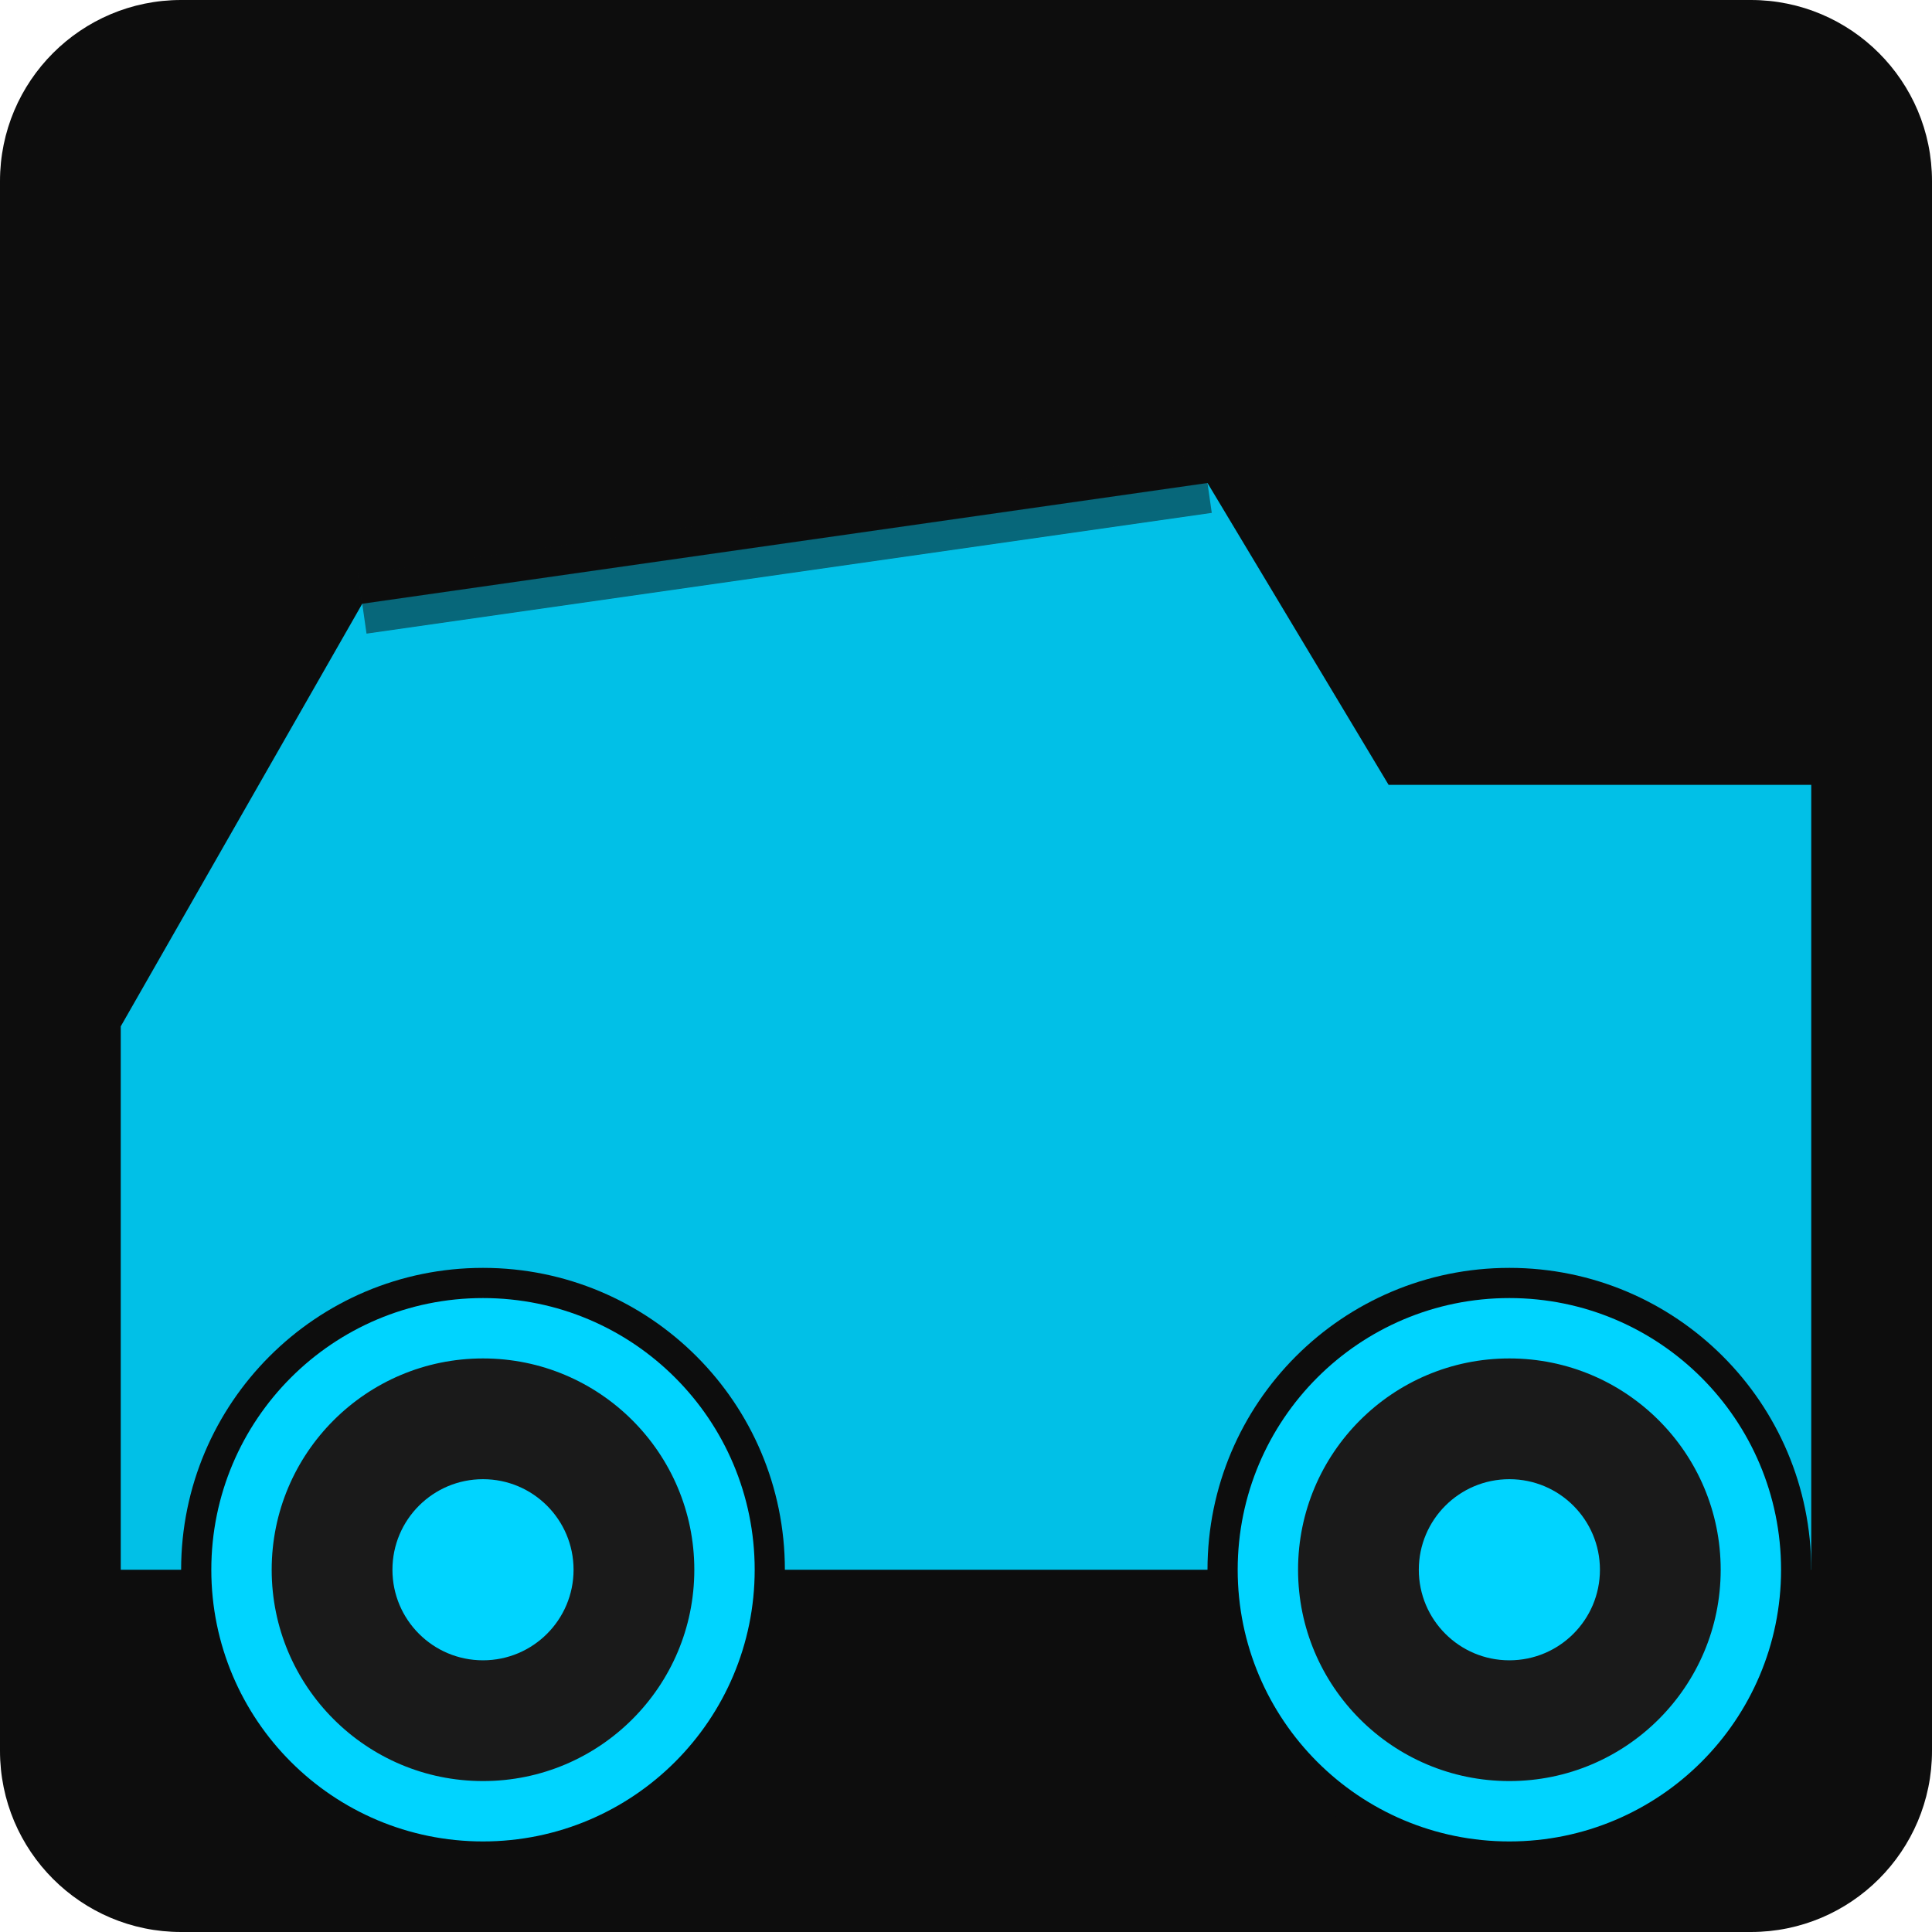
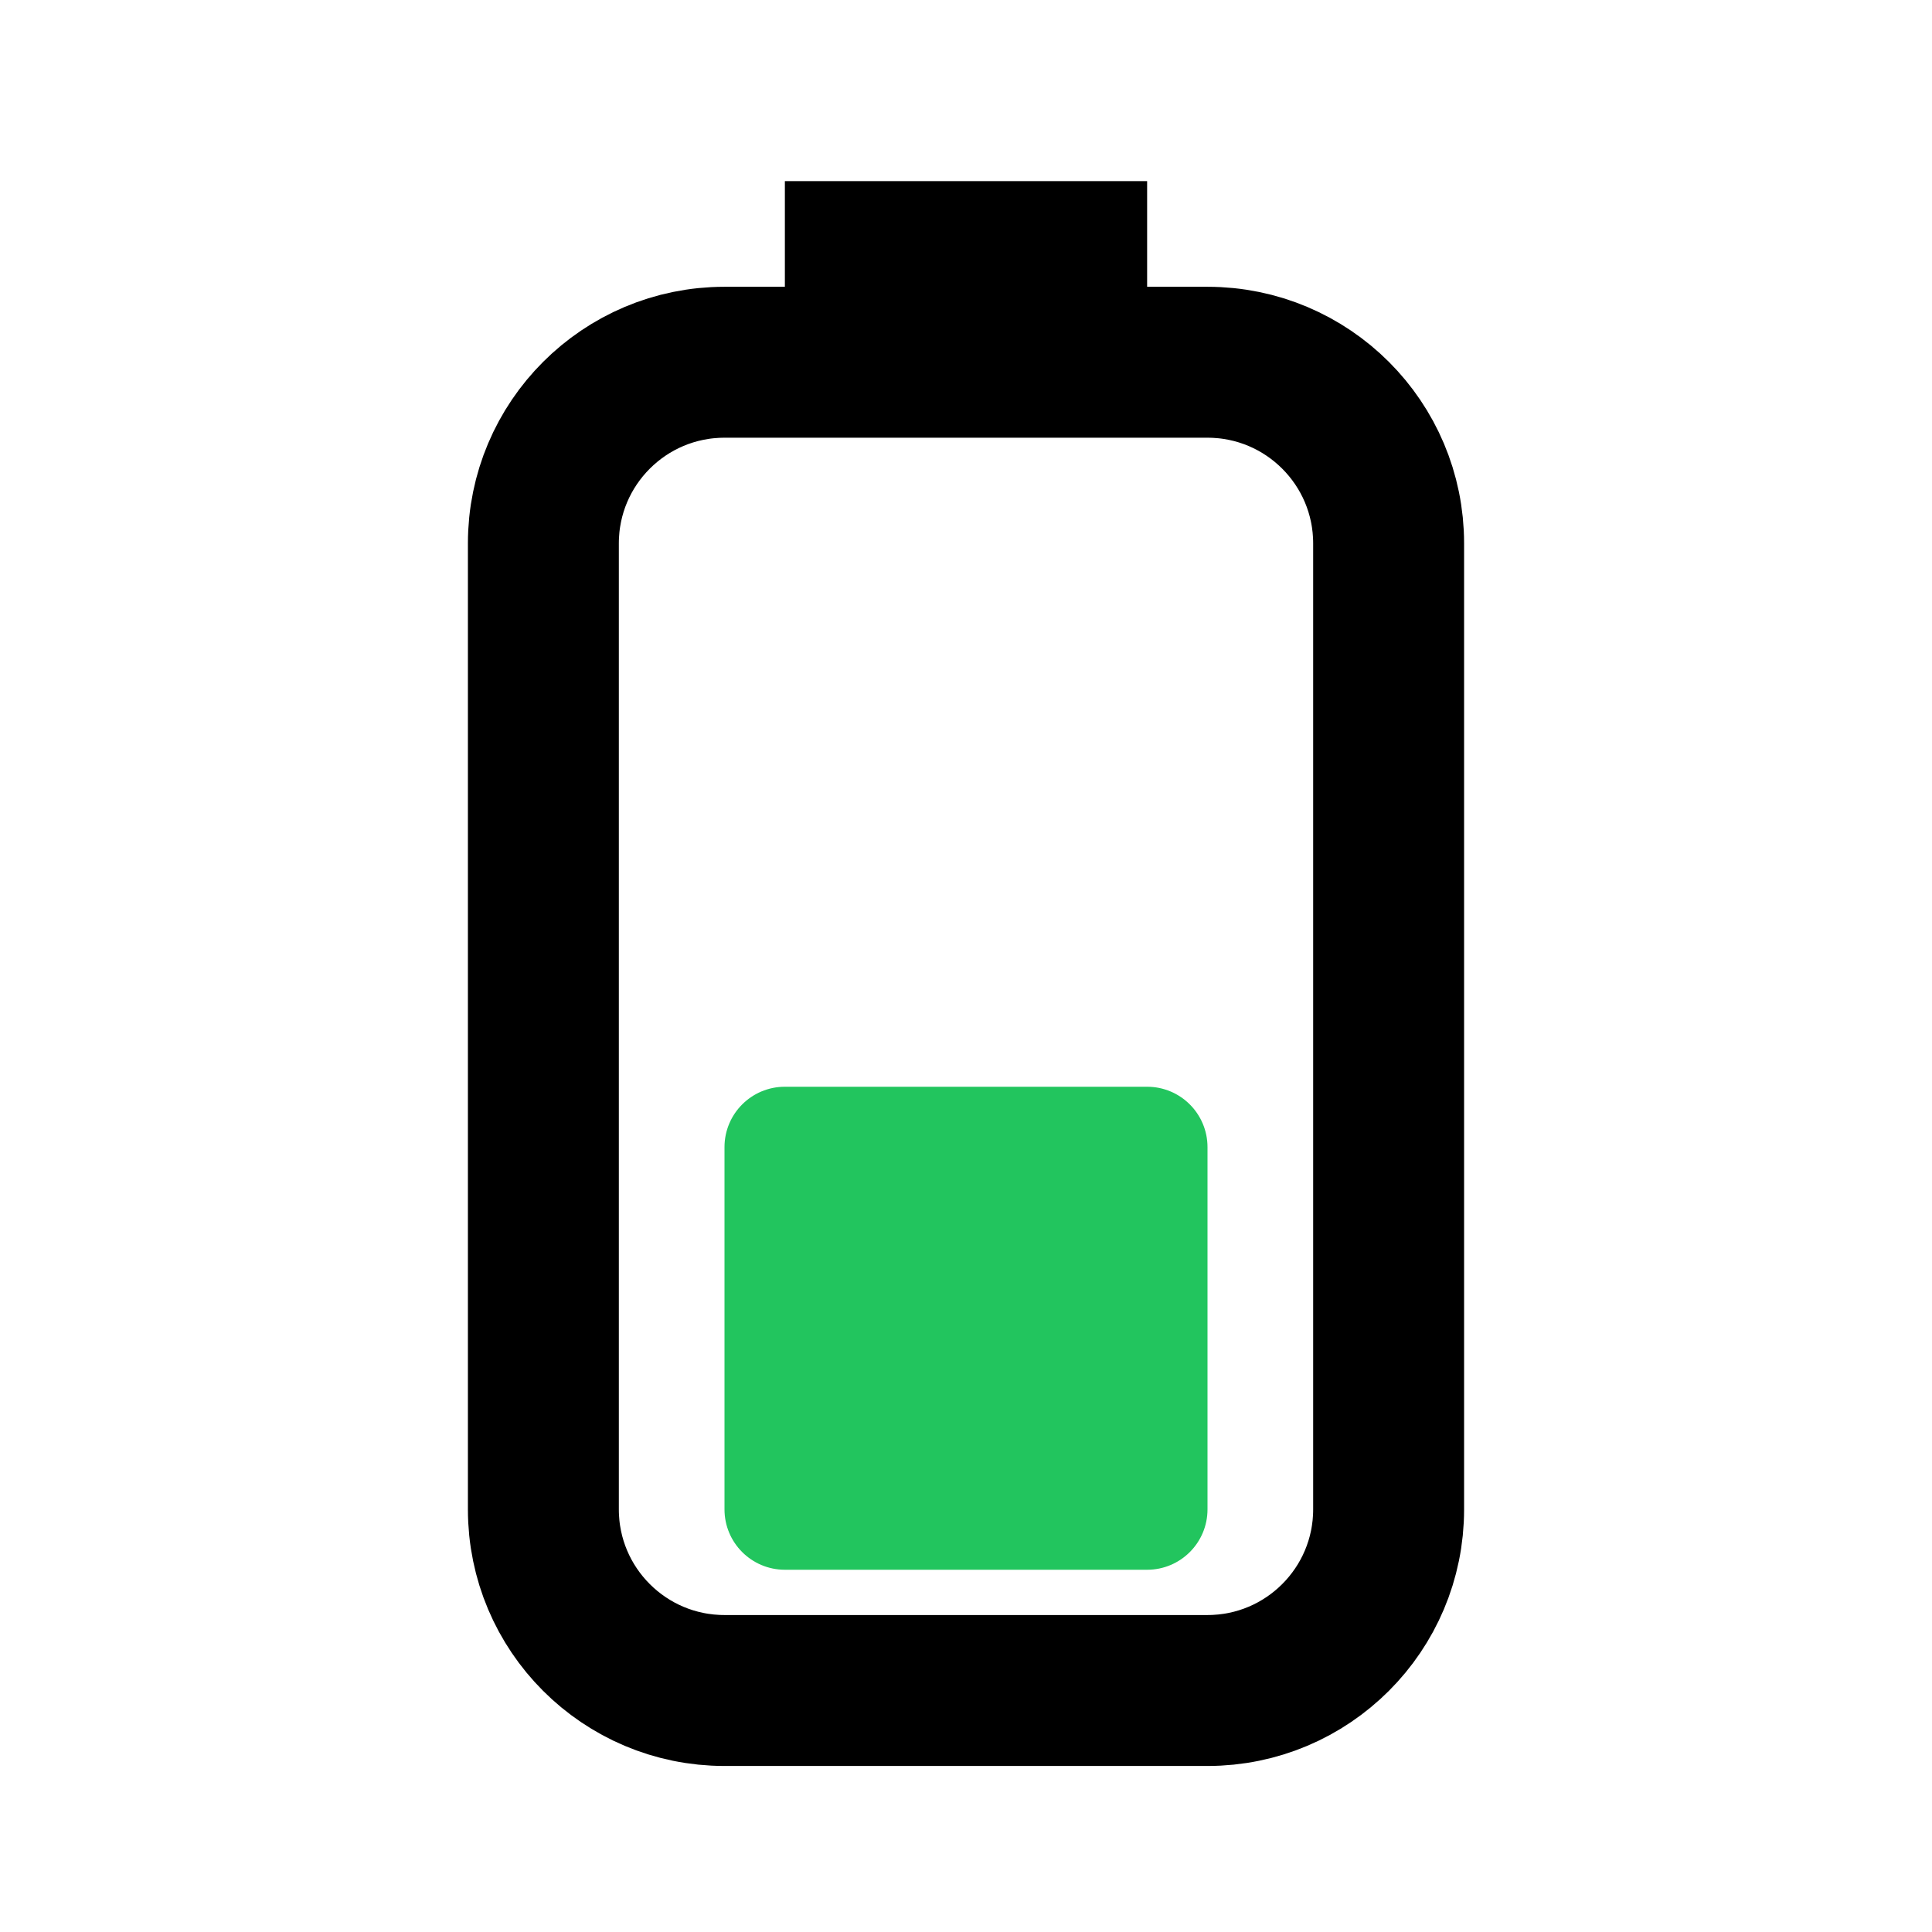
- <svg xmlns="http://www.w3.org/2000/svg" viewBox="0 0 32 32">
-   <rect width="32" height="32" rx="3" fill="#0d0d0d" />
-   <polygon points="2,26 2,17 6,10 20,8 23,13 30,13 30,26" fill="#00d4ff" opacity="0.9" />
-   <circle cx="8" cy="26" r="5" fill="#0d0d0d" />
-   <circle cx="25" cy="26" r="5" fill="#0d0d0d" />
-   <circle cx="8" cy="26" r="4" fill="#1a1a1a" stroke="#00d4ff" stroke-width="1" />
-   <circle cx="25" cy="26" r="4" fill="#1a1a1a" stroke="#00d4ff" stroke-width="1" />
-   <circle cx="8" cy="26" r="1.5" fill="#00d4ff" />
-   <circle cx="25" cy="26" r="1.5" fill="#00d4ff" />
-   <line x1="6" y1="10" x2="20" y2="8" stroke="#0d0d0d" stroke-width="1" opacity="0.5" />
+ <svg xmlns="http://www.w3.org/2000/svg" viewBox="0 0 32 32" width="100%" height="100%">
+   <rect x="9" y="6" width="14" height="22" rx="3" fill="none" stroke="#000000" stroke-width="2.5" />
+   <path d="M13 3h6v3h-6z" fill="#000000" />
+   <rect x="12" y="18" width="8" height="8" rx="1" fill="#22c55e" />
</svg>
